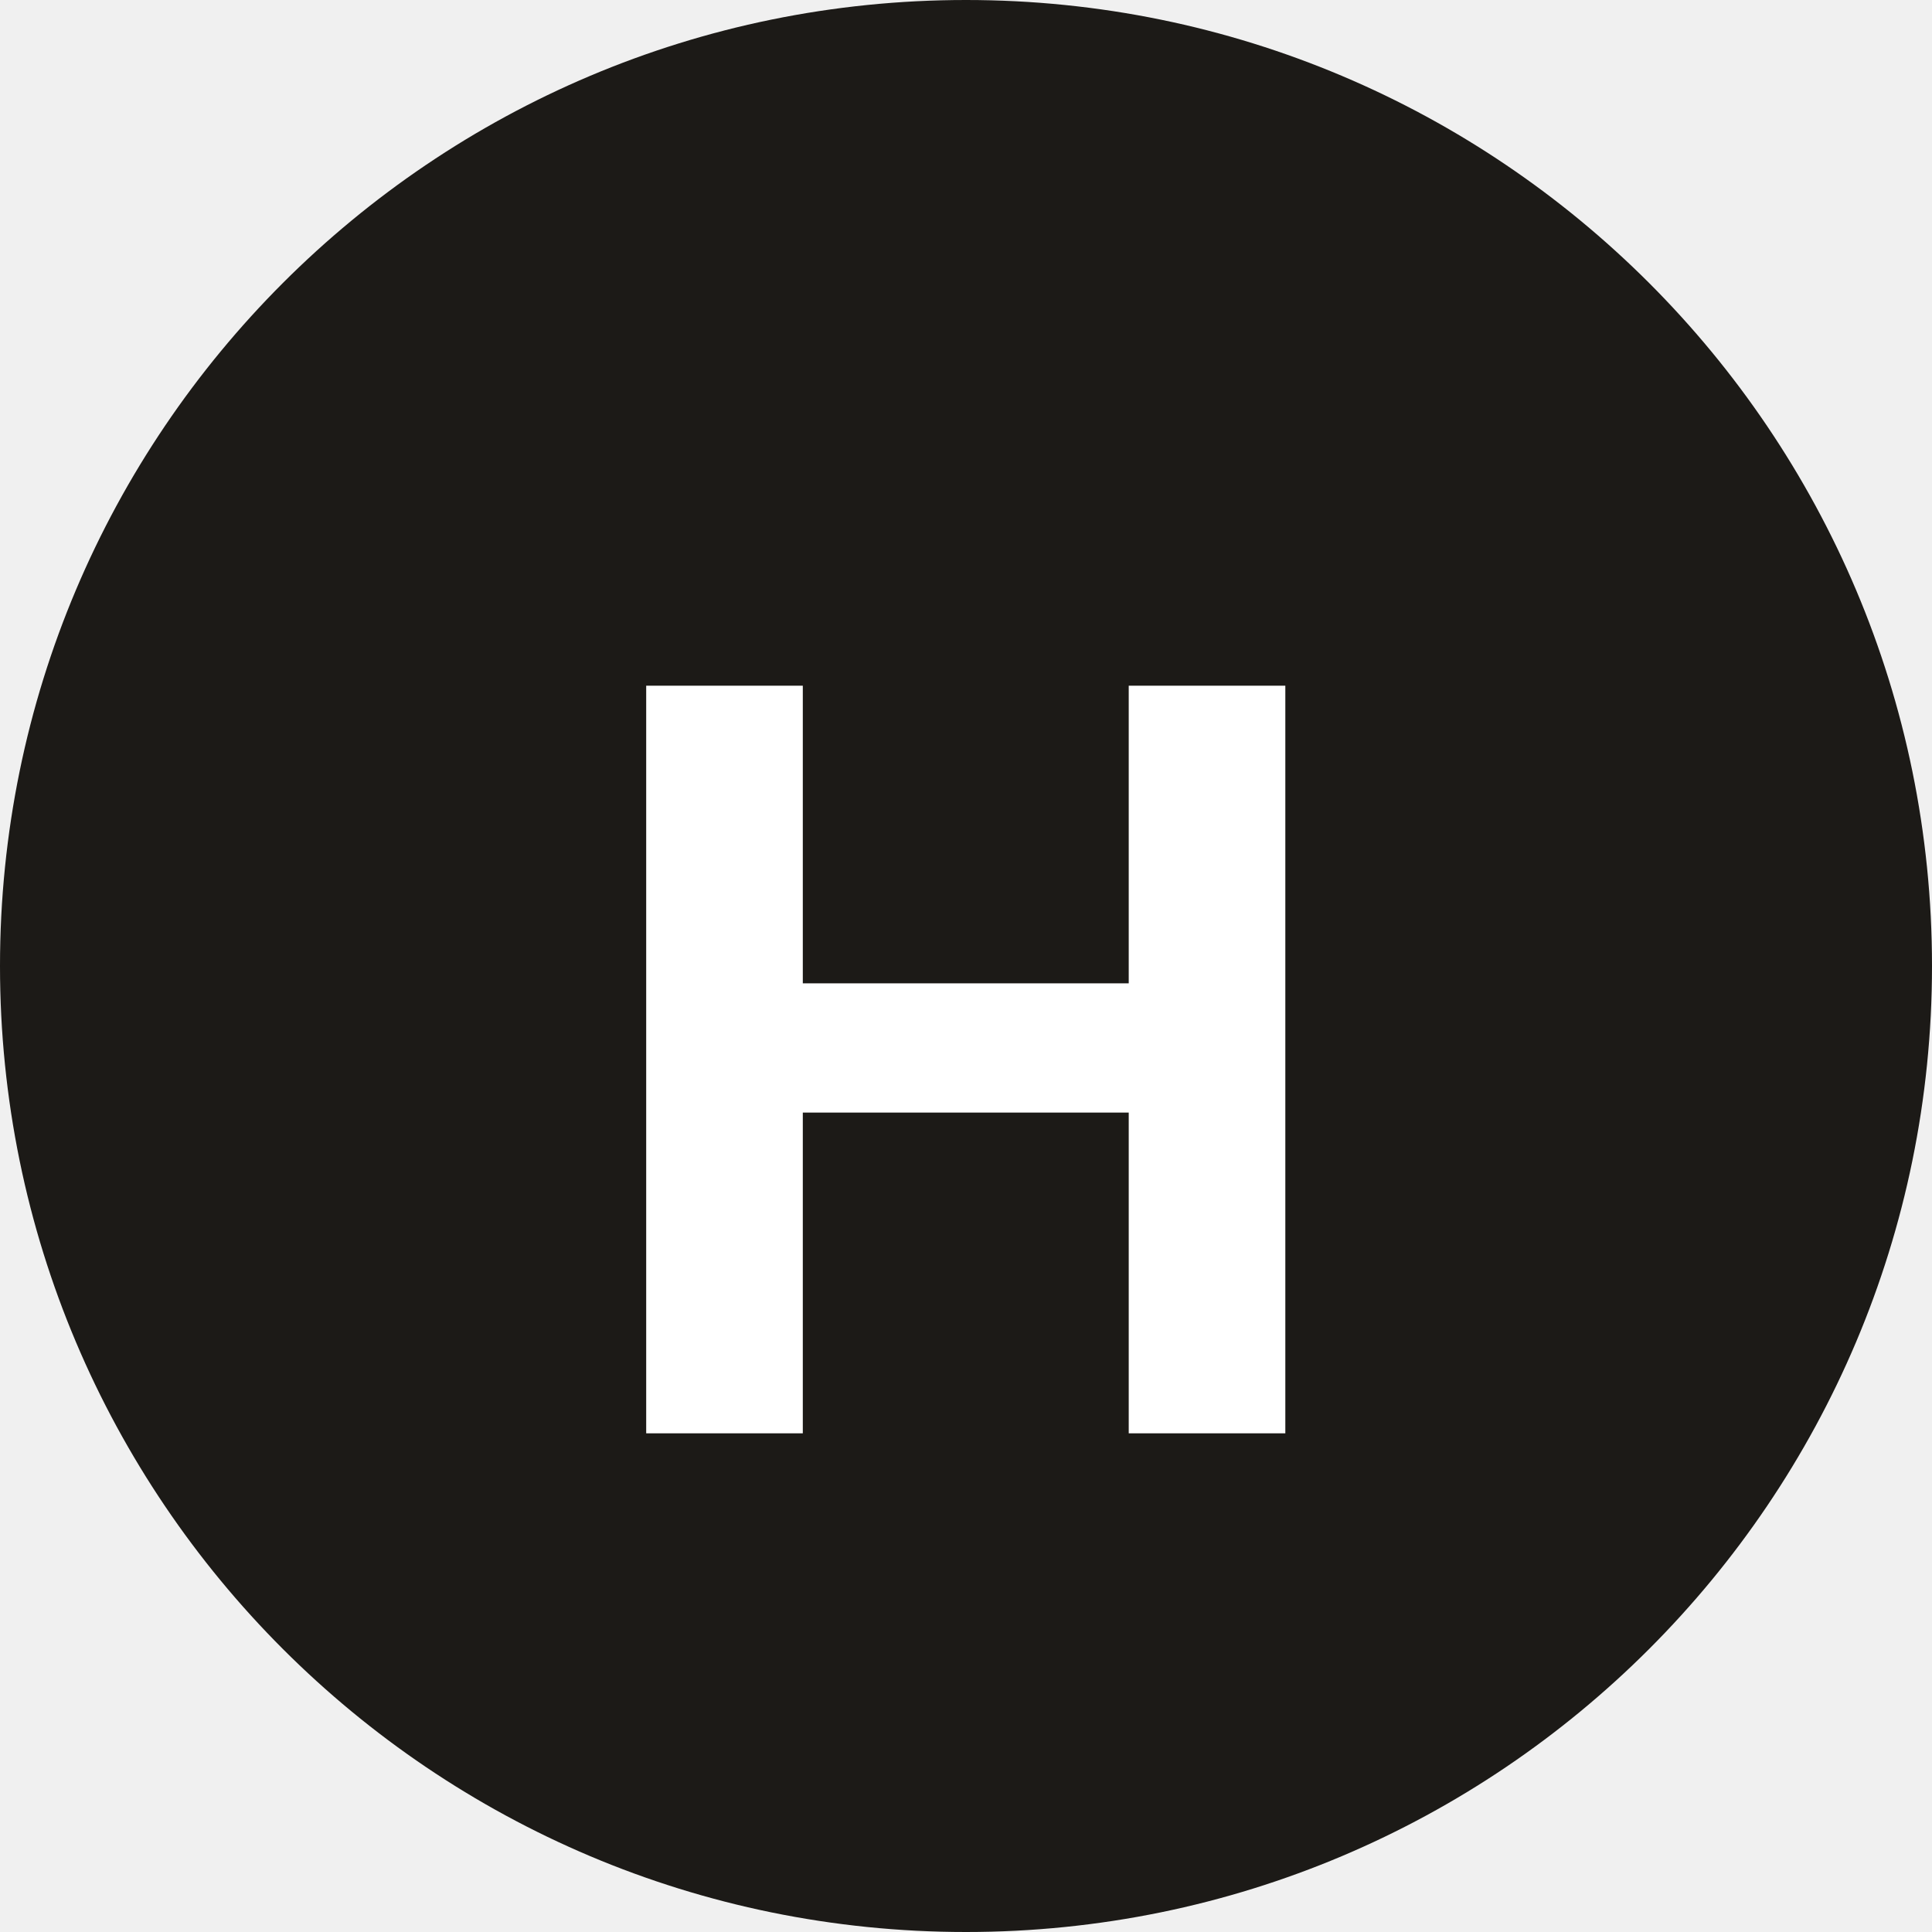
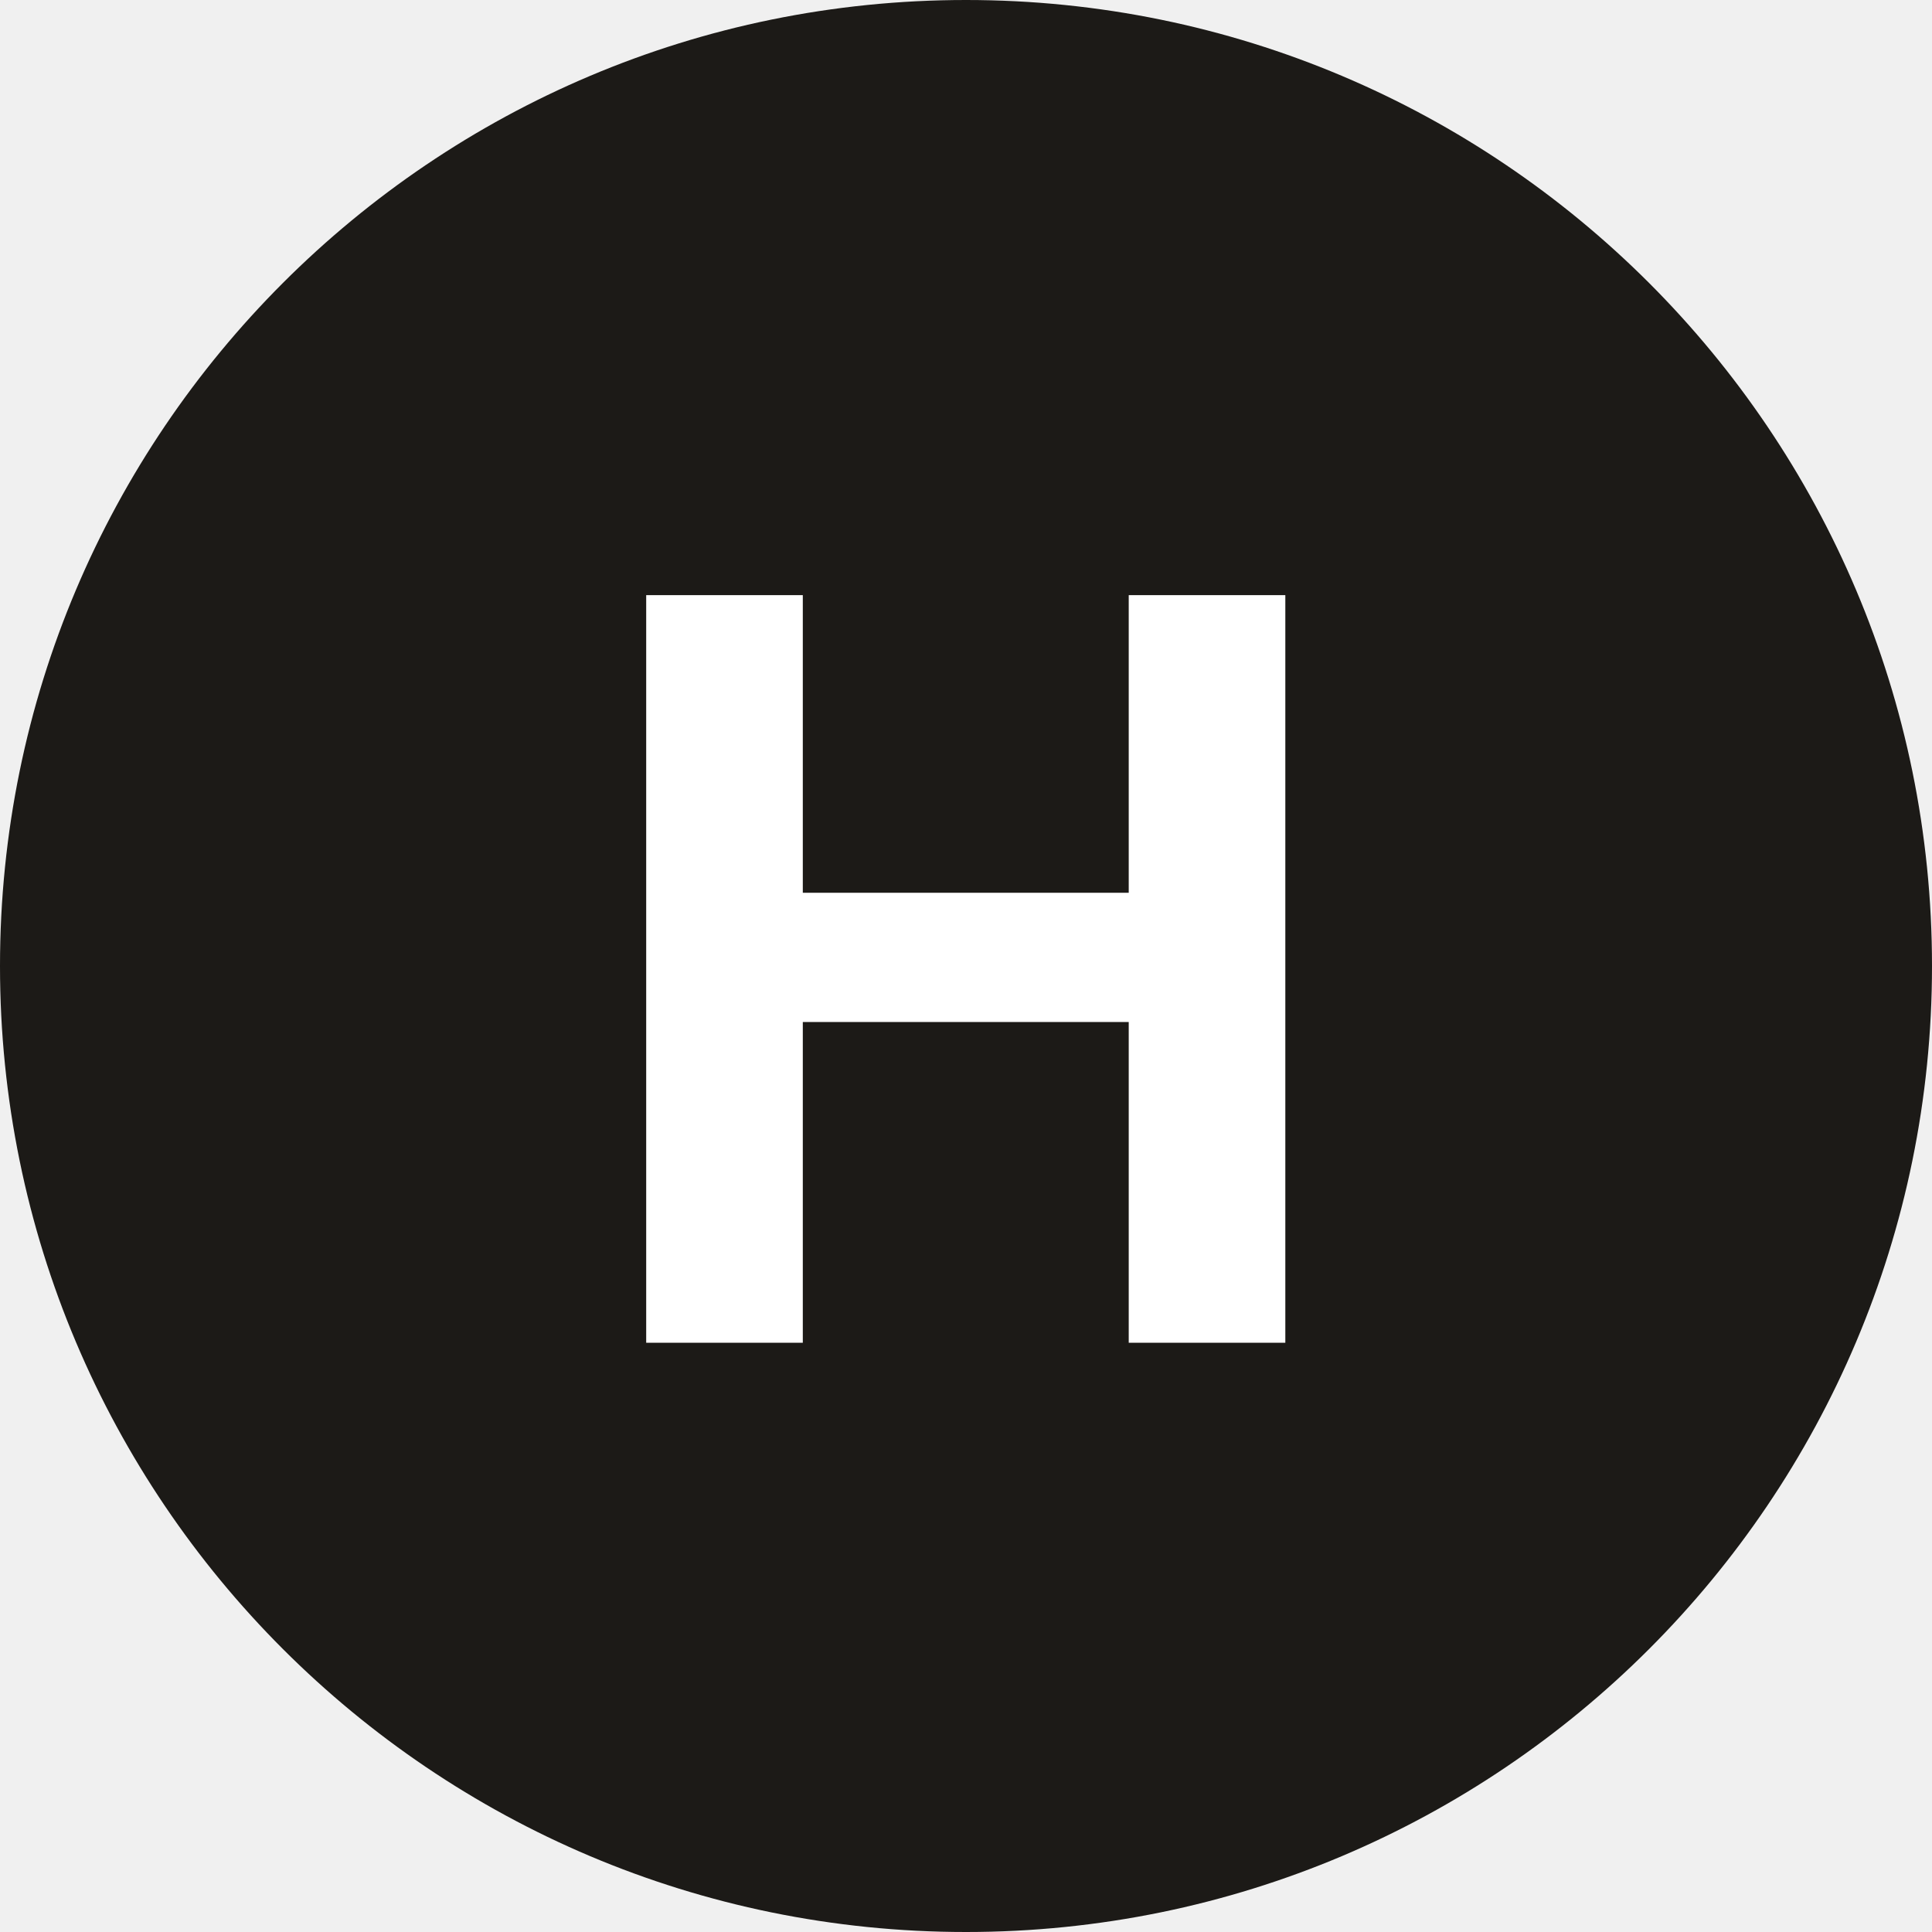
<svg xmlns="http://www.w3.org/2000/svg" viewBox="0 0 64 64">
  <circle cx="32" cy="32" r="32" fill="#1c1a17" />
-   <text x="32" y="35" font-family="'DM Sans', Arial, sans-serif" font-size="36" font-weight="700" fill="#ffffff" text-anchor="middle" dominant-baseline="central">H</text>
+   <text x="32" y="32" font-family="'DM Sans', Arial, sans-serif" font-size="36" font-weight="700" fill="#ffffff" text-anchor="middle" dominant-baseline="central">H</text>
</svg>
